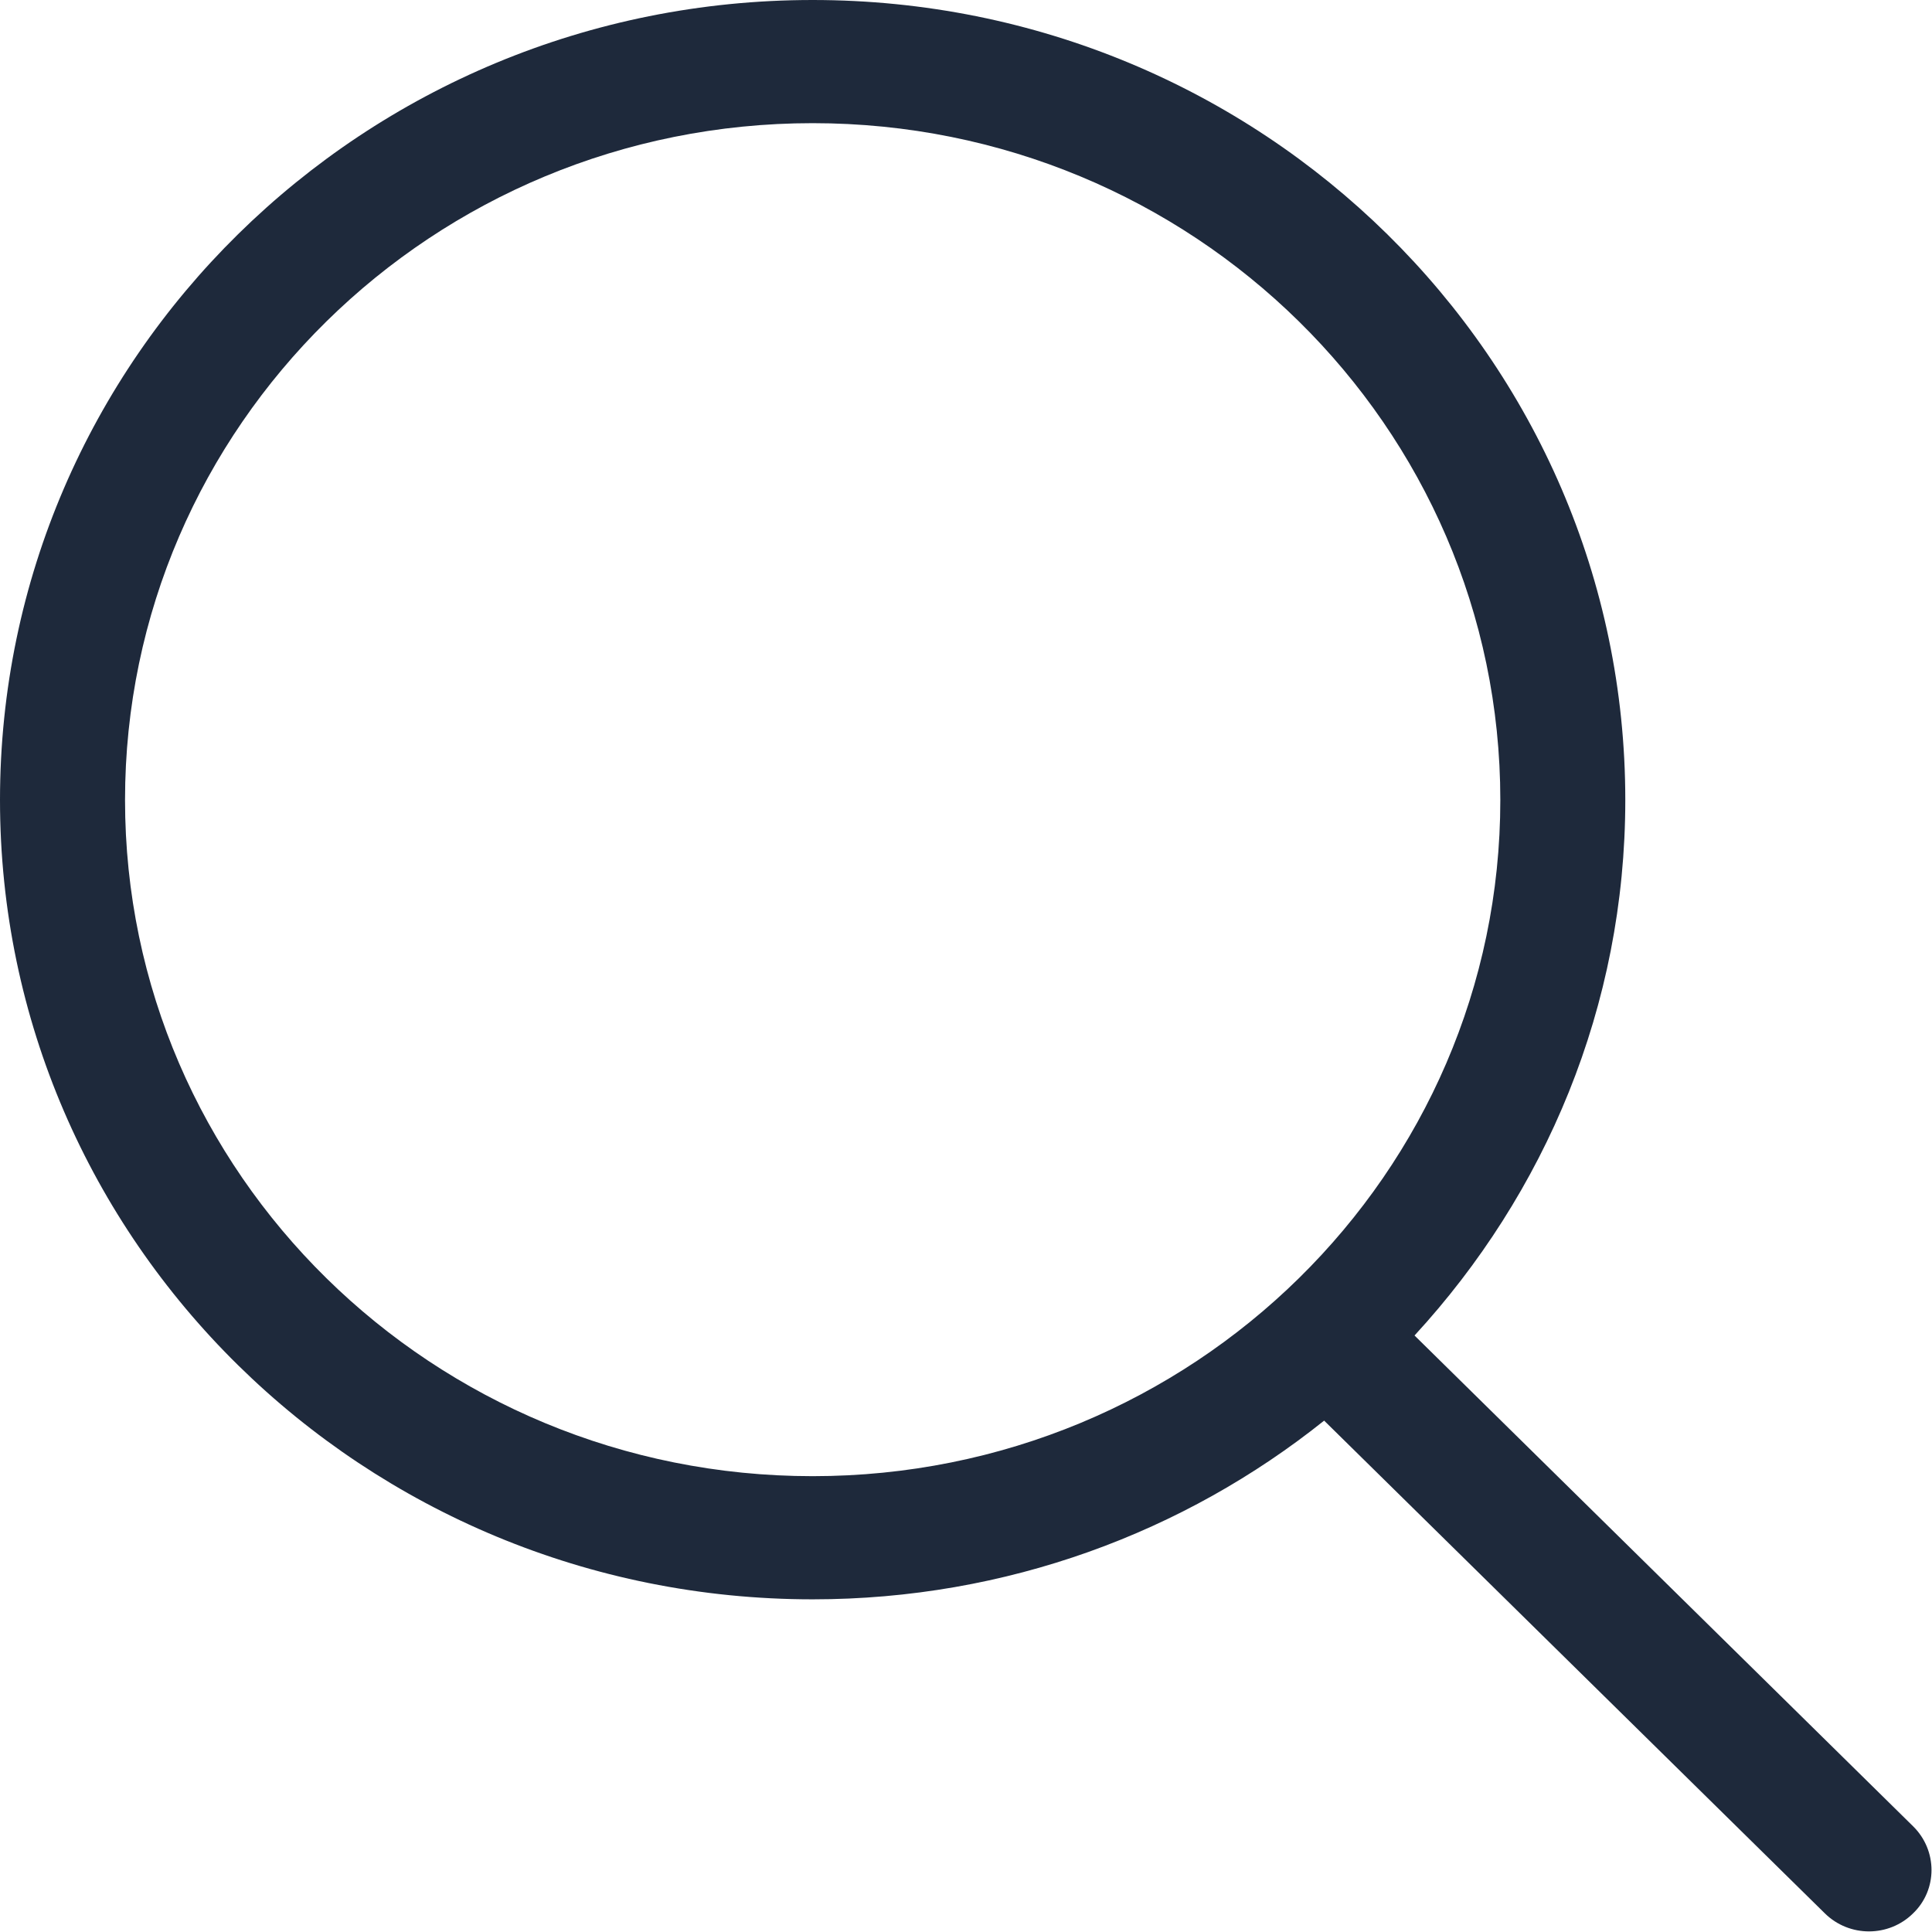
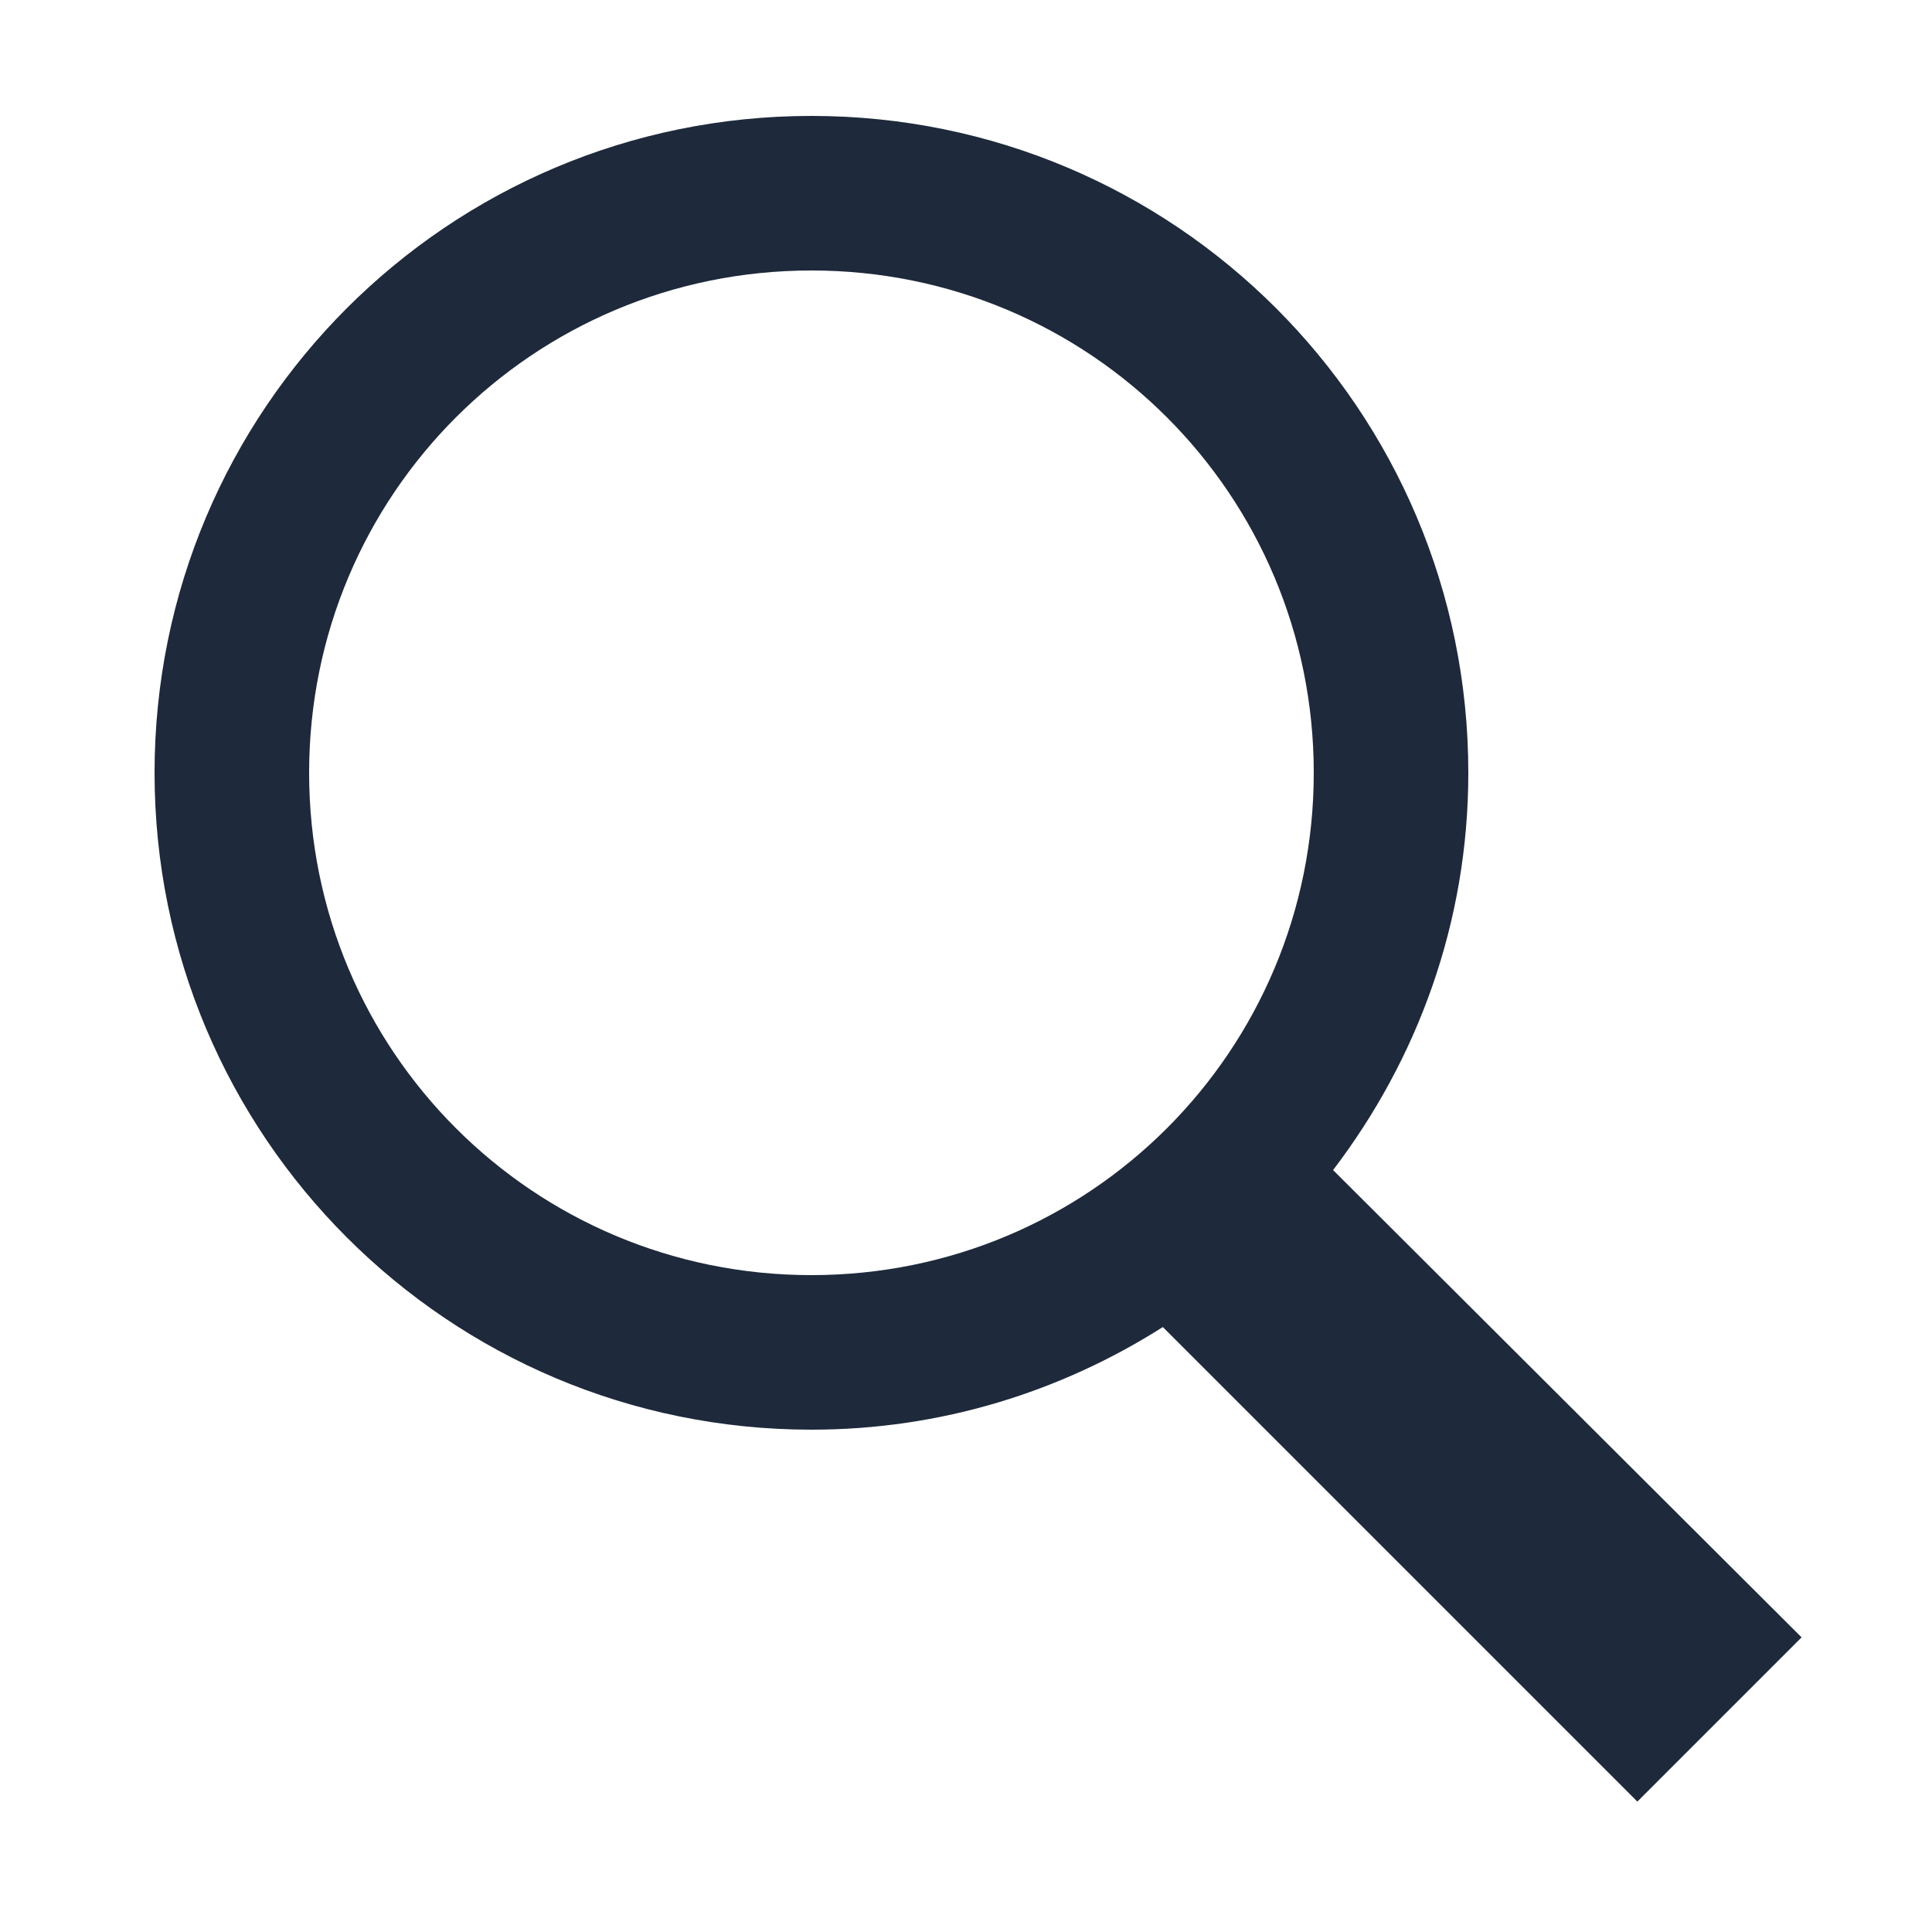
- <svg xmlns="http://www.w3.org/2000/svg" width="800px" height="800px" viewBox="0 0 32 32" version="1.1">
-   <defs>
- 
- </defs>
-   <g id="Page-1" stroke="none" stroke-width="1" fill="none" fill-rule="evenodd">
-     <g id="Icon-Set" transform="translate(-256, -1139)" fill="#1e293b">
-       <path d="M269.46,1163.45 C263.17,1163.45 258.071,1158.44 258.071,1152.25 C258.071,1146.06 263.17,1141.04 269.46,1141.04 C275.75,1141.04 280.85,1146.06 280.85,1152.25 C280.85,1158.44 275.75,1163.45 269.46,1163.45 L269.46,1163.45 Z M287.688,1169.25 L279.429,1161.12 C281.591,1158.77 282.92,1155.67 282.92,1152.25 C282.92,1144.93 276.894,1139 269.46,1139 C262.026,1139 256,1144.93 256,1152.25 C256,1159.56 262.026,1165.49 269.46,1165.49 C272.672,1165.49 275.618,1164.38 277.932,1162.53 L286.224,1170.69 C286.629,1171.09 287.284,1171.09 287.688,1170.69 C288.093,1170.3 288.093,1169.65 287.688,1169.25 L287.688,1169.25 Z" id="search">
- 
- </path>
-     </g>
-   </g>
+ <svg xmlns="http://www.w3.org/2000/svg" viewBox="0 0 50 50" width="100px" height="100px" fill="#1e293b">
+   <path d="M 21 3 C 11.602 3 4 10.602 4 20 C 4 29.398 11.602 37 21 37 C 24.355 37 27.461 36.016 30.094 34.344 L 42.375 46.625 L 46.625 42.375 L 34.5 30.281 C 36.68 27.422 38 23.879 38 20 C 38 10.602 30.398 3 21 3 Z M 21 7 C 28.199 7 34 12.801 34 20 C 34 27.199 28.199 33 21 33 C 13.801 33 8 27.199 8 20 C 8 12.801 13.801 7 21 7 Z" />
</svg>
